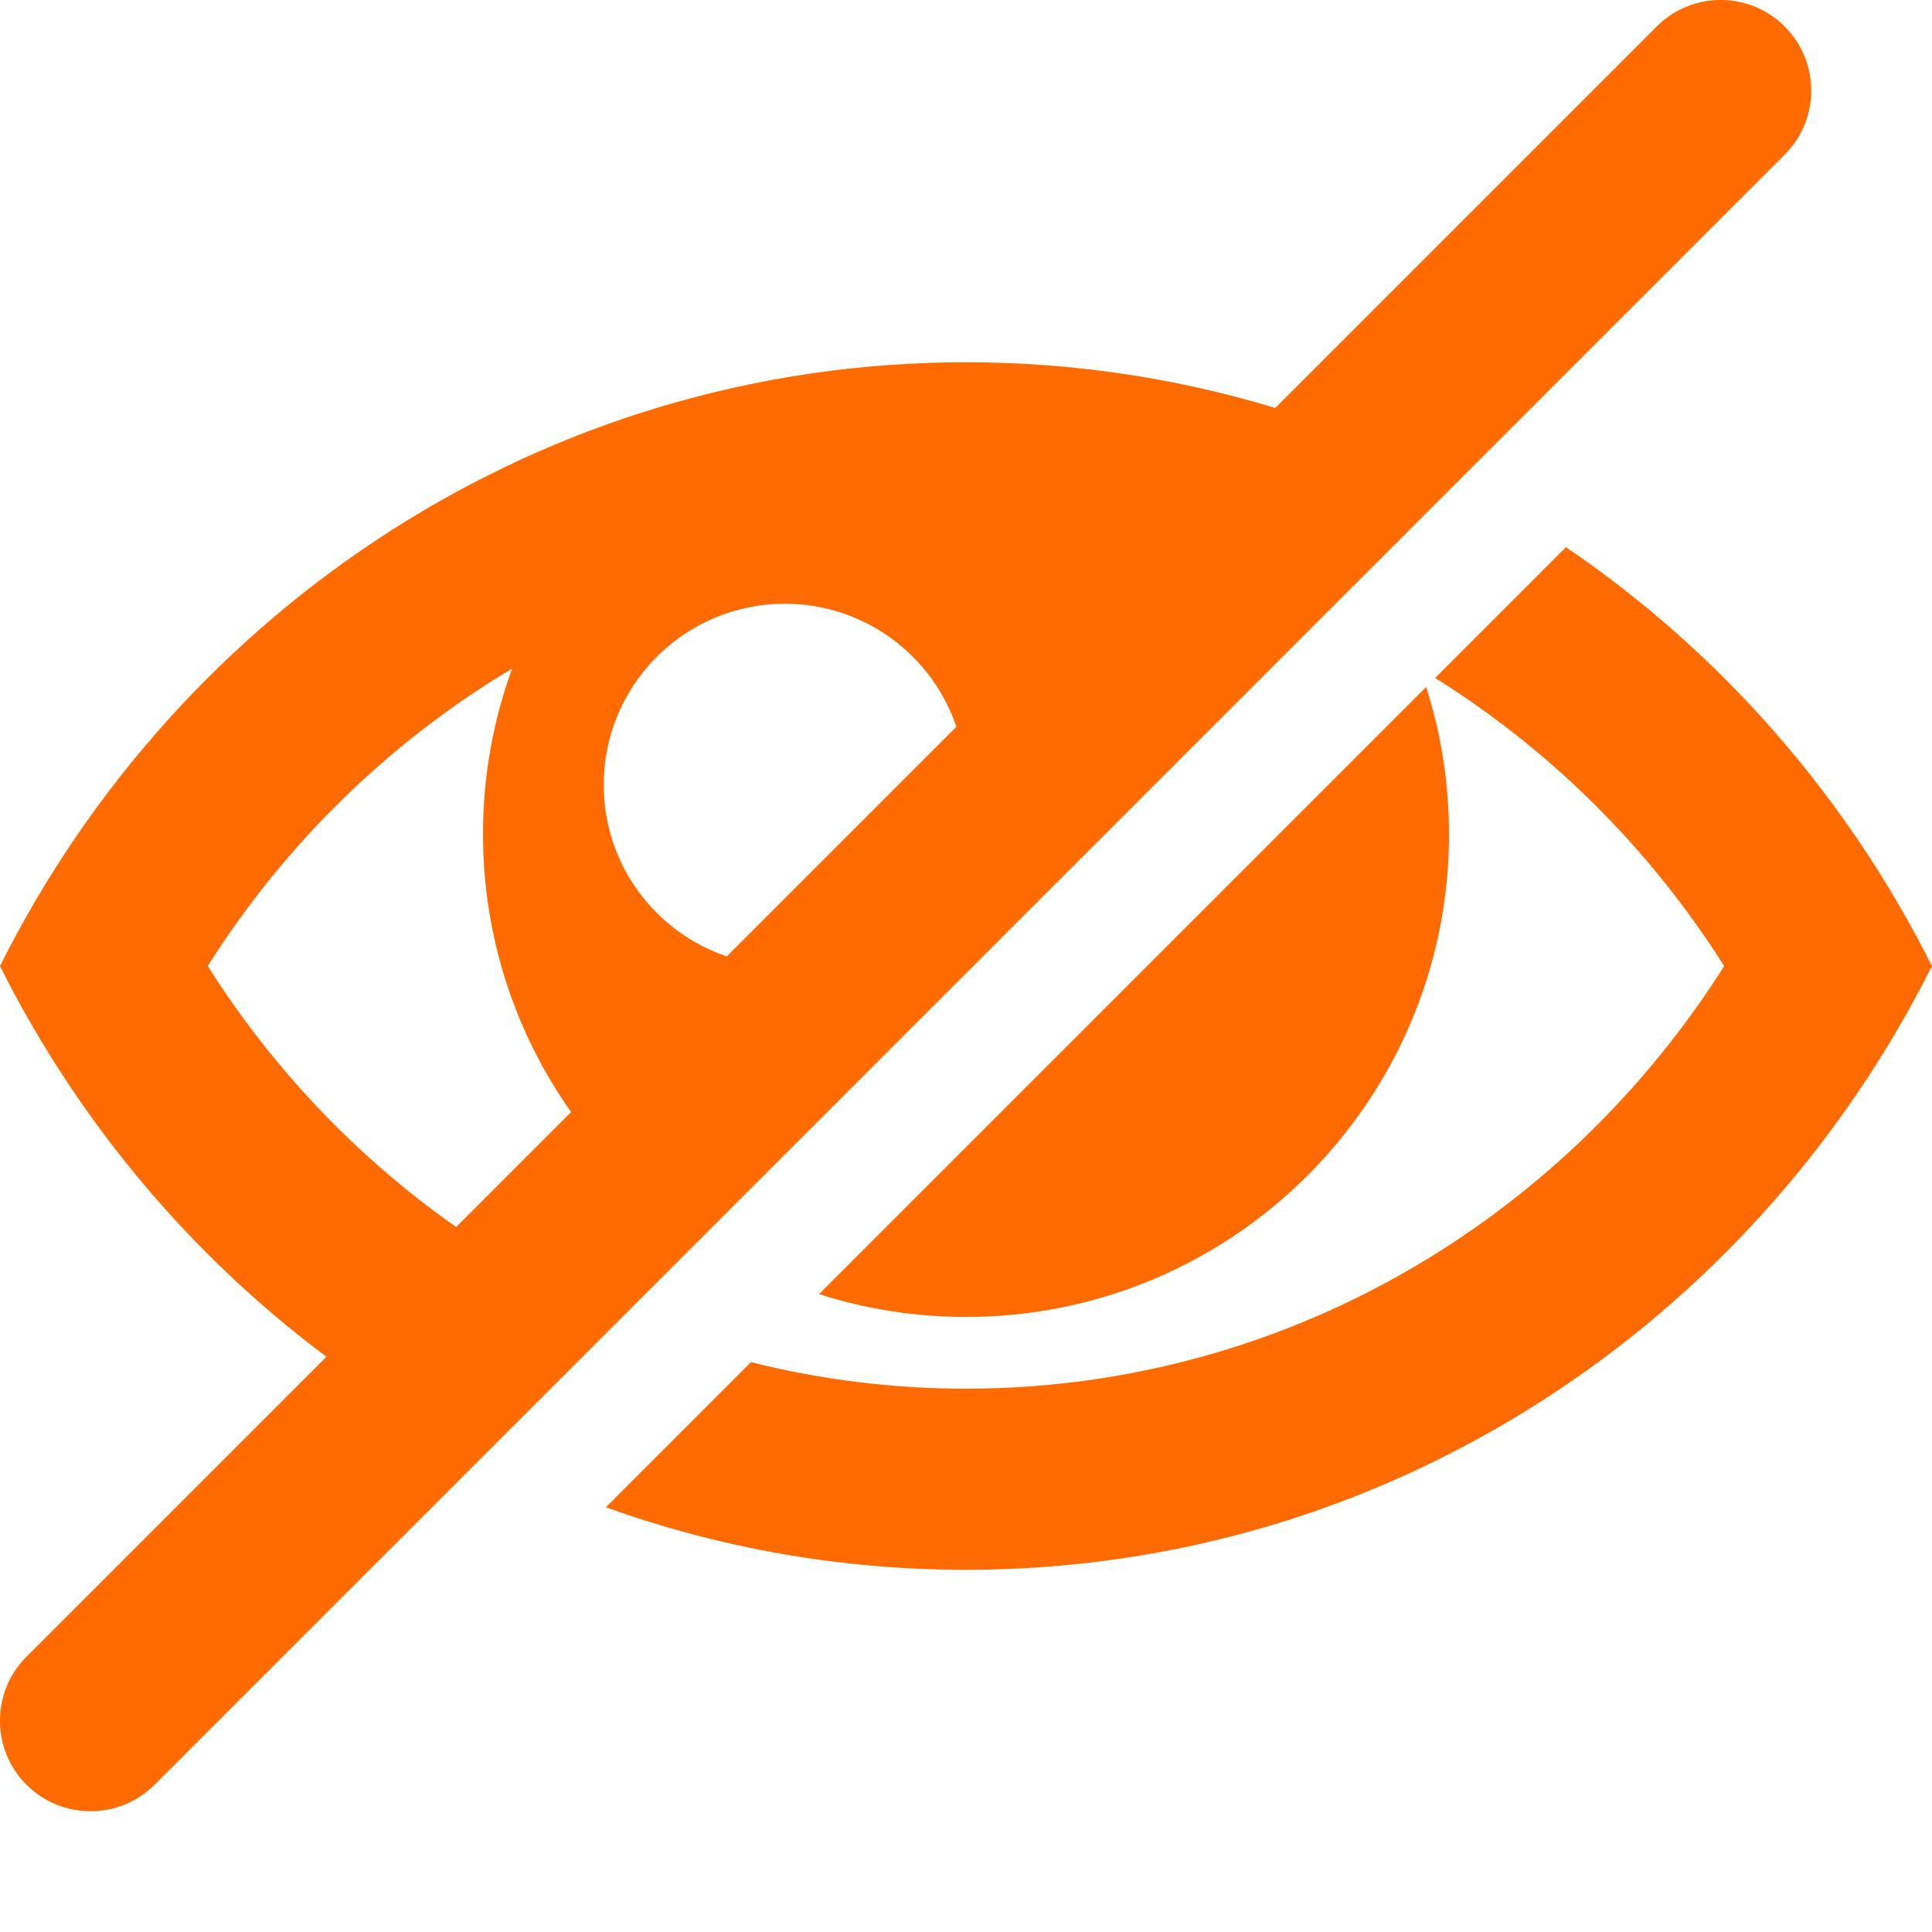
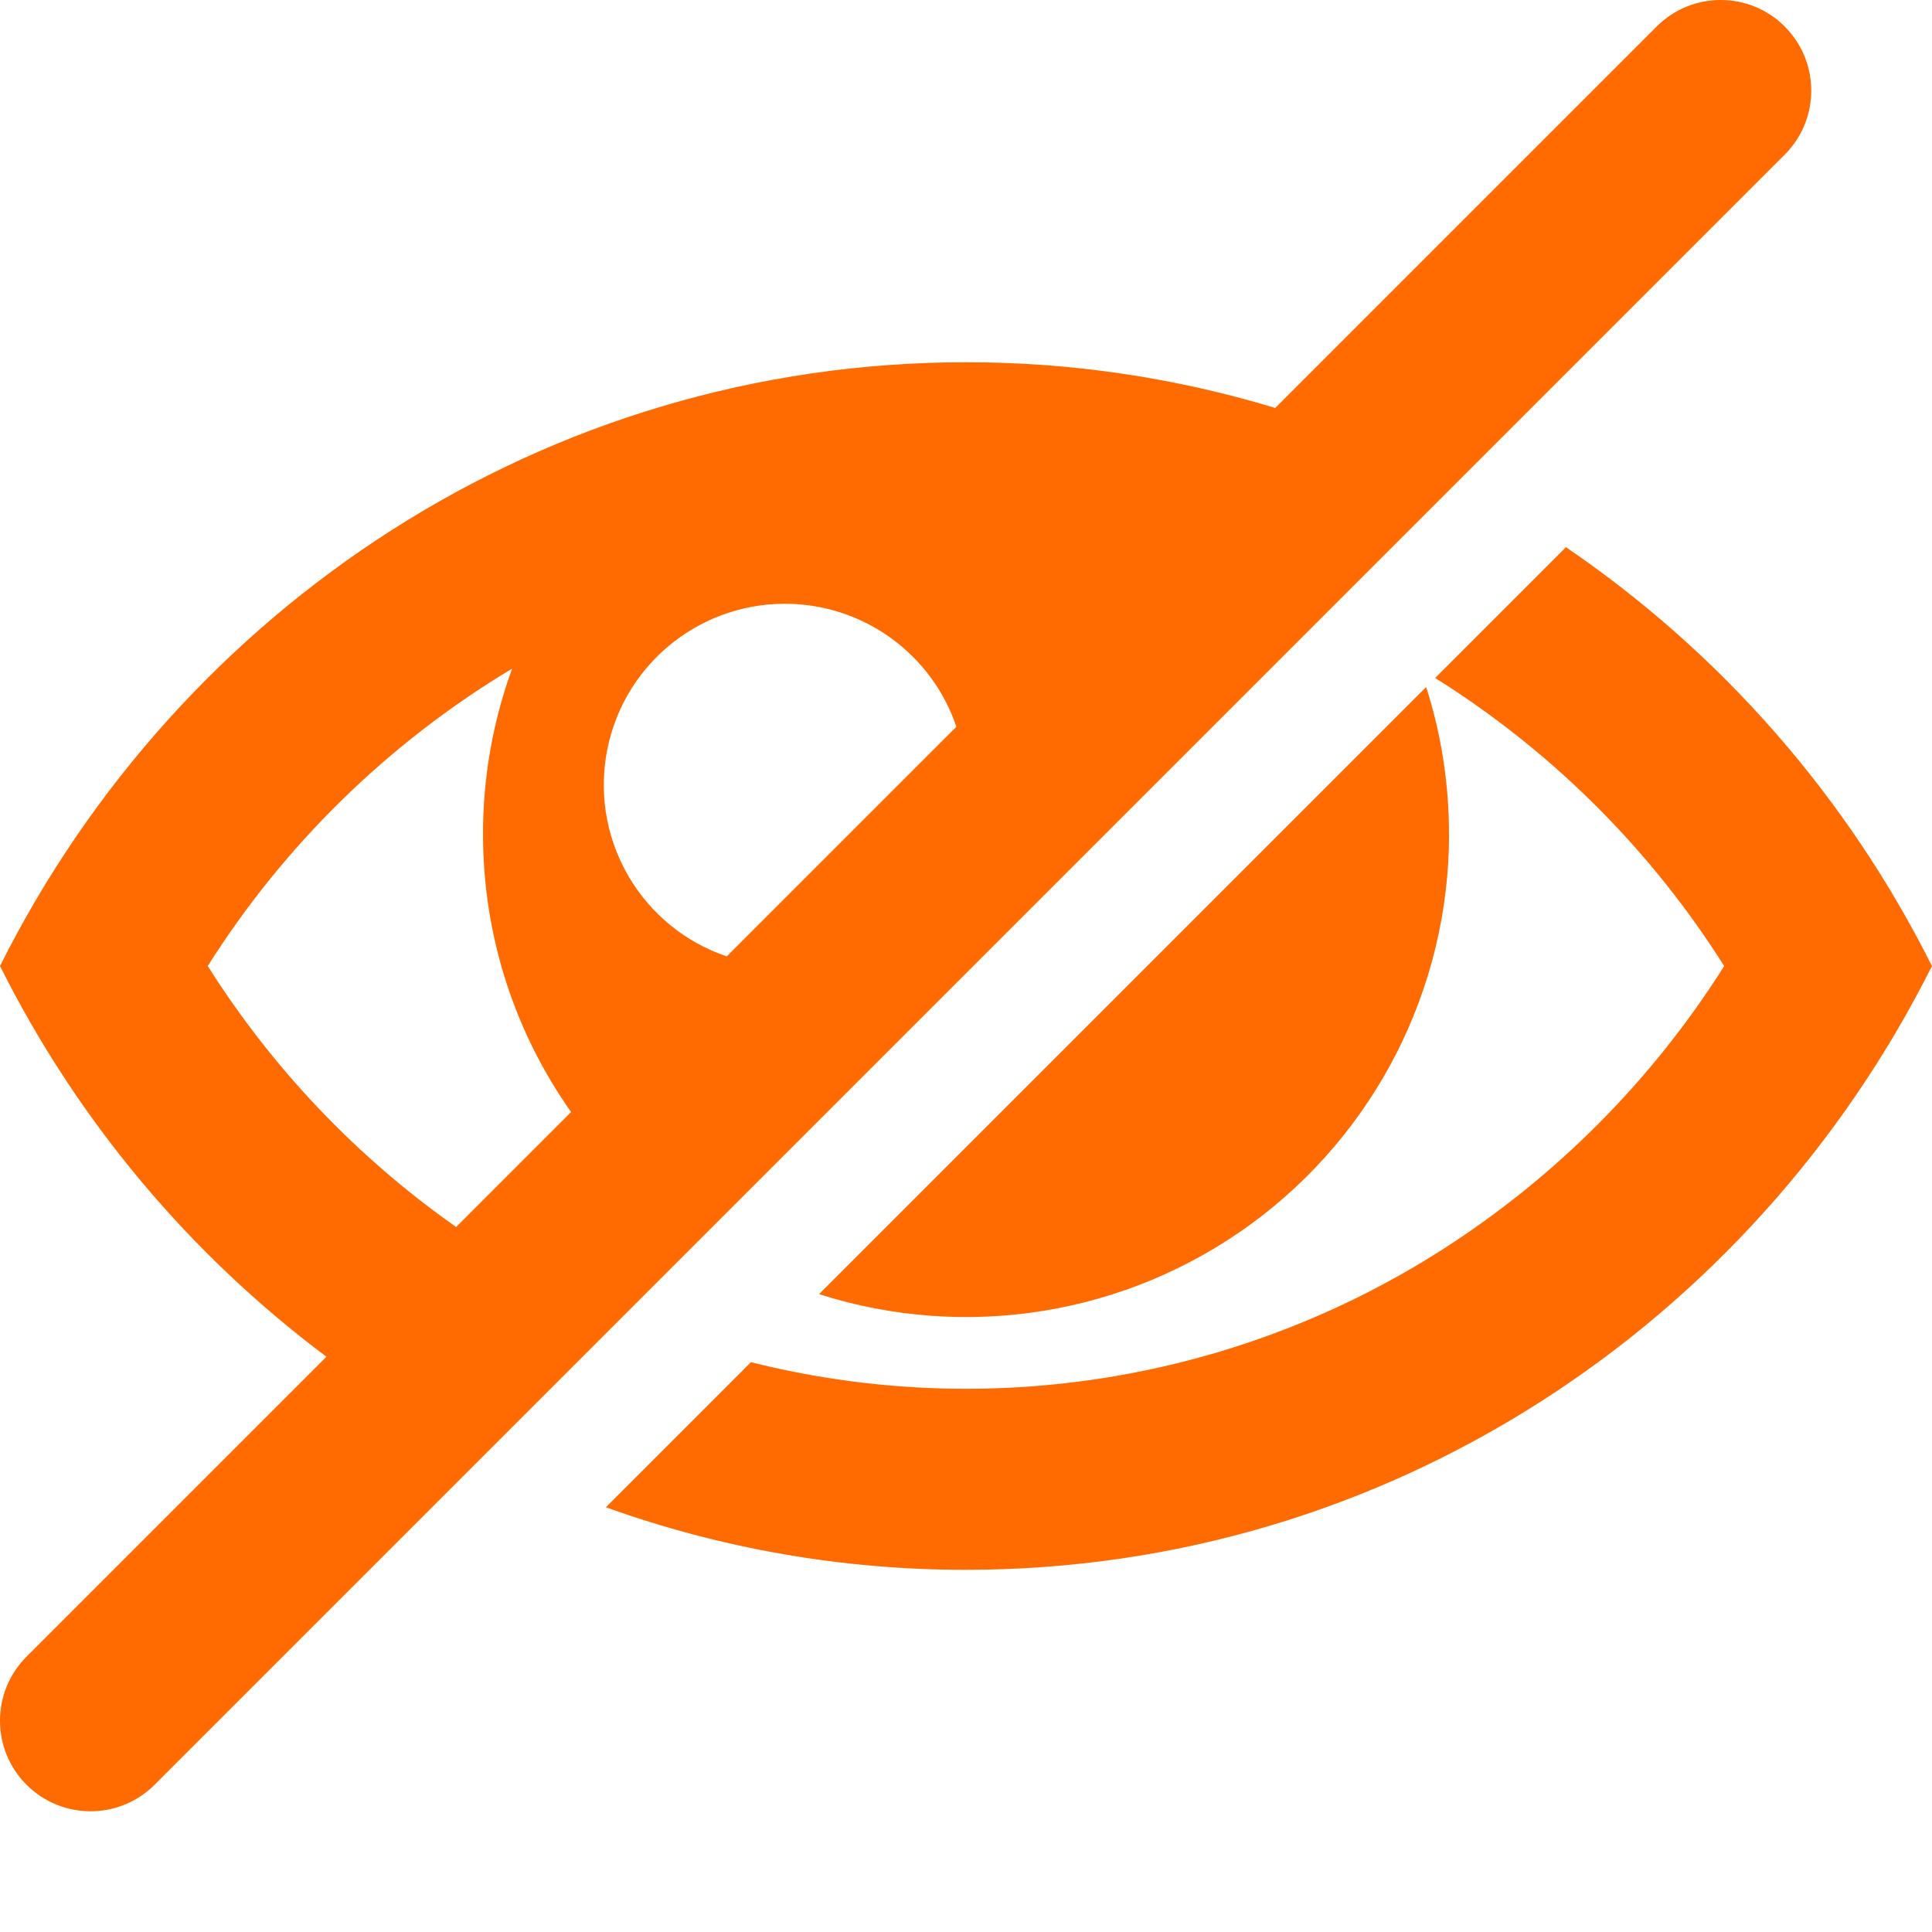
- <svg xmlns="http://www.w3.org/2000/svg" version="1.1" width="32" height="32" viewBox="0 0 32 32">
-   <path fill="#ff6b01" d="M29.561 0.439c-0.586-0.586-1.535-0.586-2.121 0l-6.318 6.318c-1.623-0.492-3.342-0.757-5.122-0.757-6.979 0-13.028 4.064-16 10 1.285 2.566 3.145 4.782 5.407 6.472l-4.968 4.968c-0.586 0.586-0.586 1.535 0 2.121 0.293 0.293 0.677 0.439 1.061 0.439s0.768-0.146 1.061-0.439l27-27c0.586-0.586 0.586-1.536 0-2.121zM13 10c1.32 0 2.44 0.853 2.841 2.037l-3.804 3.804c-1.184-0.401-2.037-1.521-2.037-2.841 0-1.657 1.343-3 3-3zM3.441 16c1.197-1.891 2.79-3.498 4.67-4.697 0.122-0.078 0.246-0.154 0.371-0.228-0.311 0.854-0.482 1.776-0.482 2.737 0 1.715 0.54 3.304 1.459 4.607l-1.904 1.904c-1.639-1.151-3.038-2.621-4.114-4.323z" />
-   <path fill="#ff6b01" d="M24 13.813c0-0.849-0.133-1.667-0.378-2.434l-10.056 10.056c0.768 0.245 1.586 0.378 2.435 0.378 4.418 0 8-3.582 8-8z" />
-   <path fill="#ff6b01" d="M25.938 9.062l-2.168 2.168c0.040 0.025 0.079 0.049 0.118 0.074 1.88 1.199 3.473 2.805 4.67 4.697-1.197 1.891-2.79 3.498-4.67 4.697-2.362 1.507-5.090 2.303-7.889 2.303-1.208 0-2.403-0.149-3.561-0.439l-2.403 2.403c1.866 0.671 3.873 1.036 5.964 1.036 6.978 0 13.027-4.064 16-10-1.407-2.81-3.504-5.2-6.062-6.938z" />
+ <svg xmlns="http://www.w3.org/2000/svg" width="32" height="32">
+   <path fill="#ff6b01" d="M29.561.439a1.5 1.5 0 0 0-2.121 0l-6.318 6.318A17.626 17.626 0 0 0 16 6C9.021 6 2.972 10.064 0 16a18.323 18.323 0 0 0 5.407 6.472L.439 27.44a1.5 1.5 0 1 0 2.122 2.121l27-27a1.5 1.5 0 0 0 0-2.121zM13 10a3 3 0 0 1 2.841 2.037l-3.804 3.804A3 3 0 0 1 13 10zm-9.559 6a15.223 15.223 0 0 1 5.041-4.925A7.985 7.985 0 0 0 8 13.812c0 1.715.54 3.304 1.459 4.607l-1.904 1.904A15.219 15.219 0 0 1 3.441 16zM24 13.813c0-.849-.133-1.667-.378-2.434L13.566 21.435a8 8 0 0 0 10.435-7.622z" />
+   <path fill="#ff6b01" d="M25.938 9.062 23.77 11.23l.118.074a15.212 15.212 0 0 1 4.67 4.697 15.223 15.223 0 0 1-4.67 4.697 14.642 14.642 0 0 1-11.45 1.864l-2.403 2.403a17.587 17.587 0 0 0 5.964 1.036c6.978 0 13.027-4.064 16-10a18.292 18.292 0 0 0-6.062-6.938z" />
</svg>
